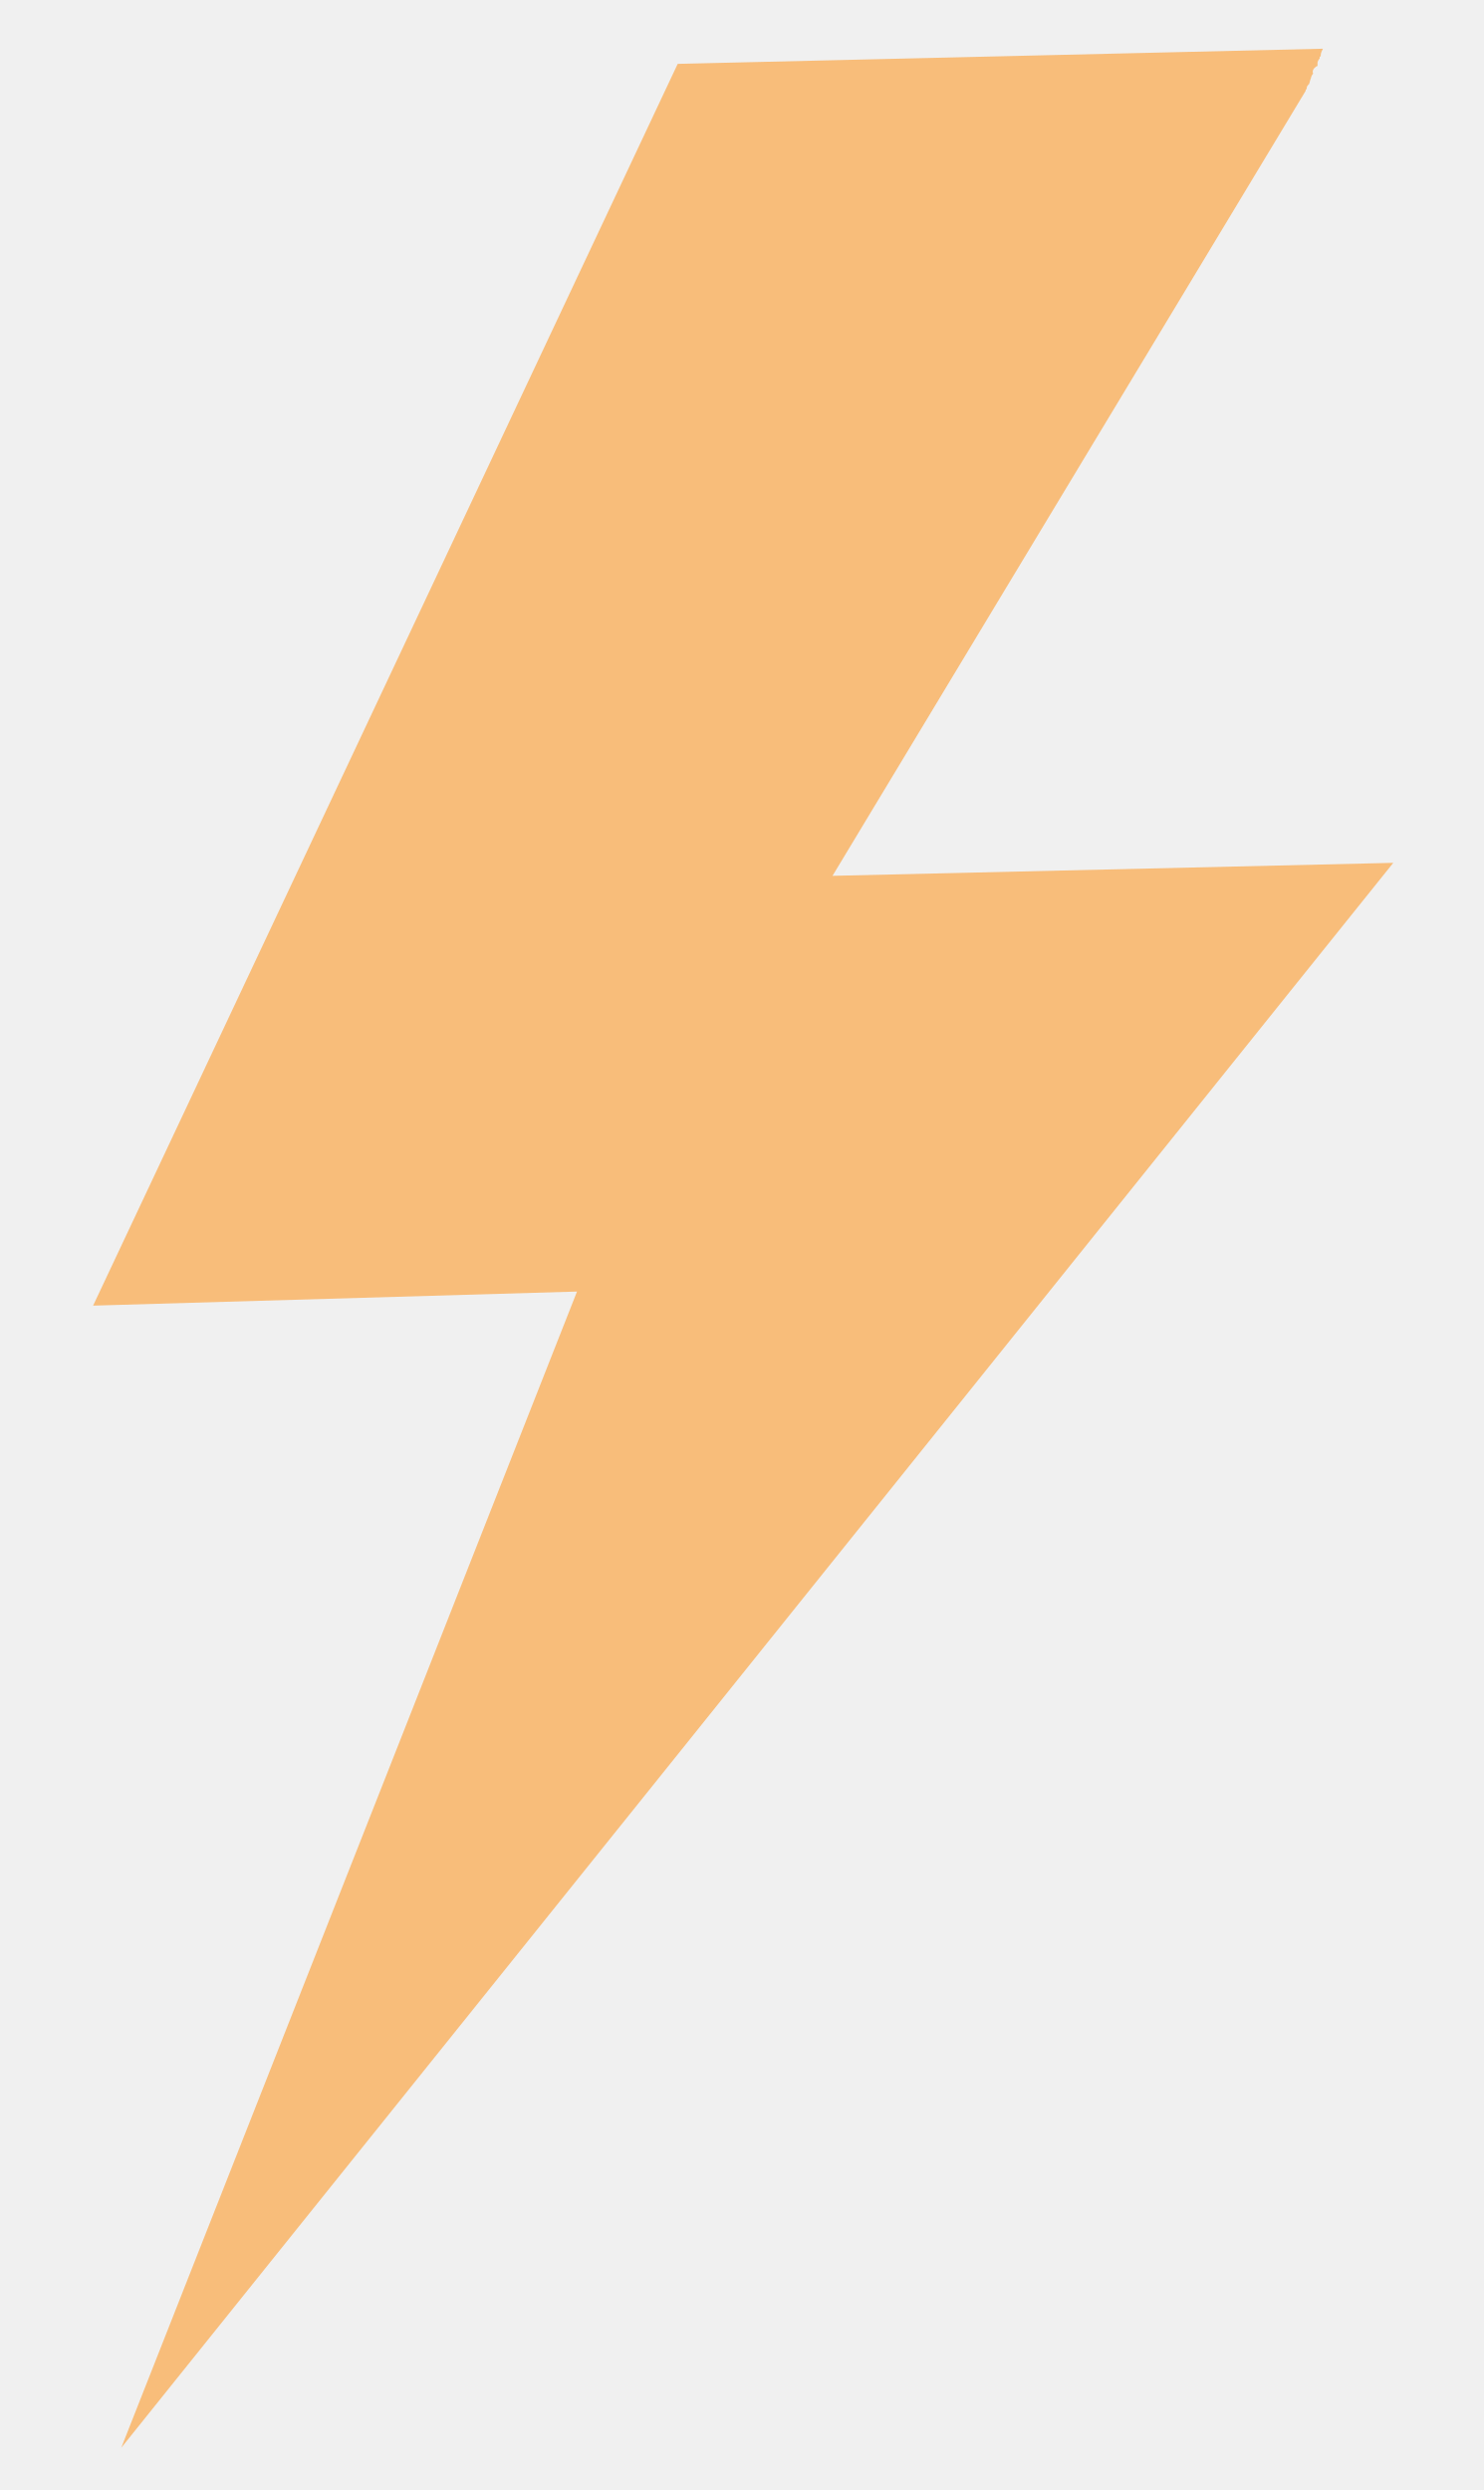
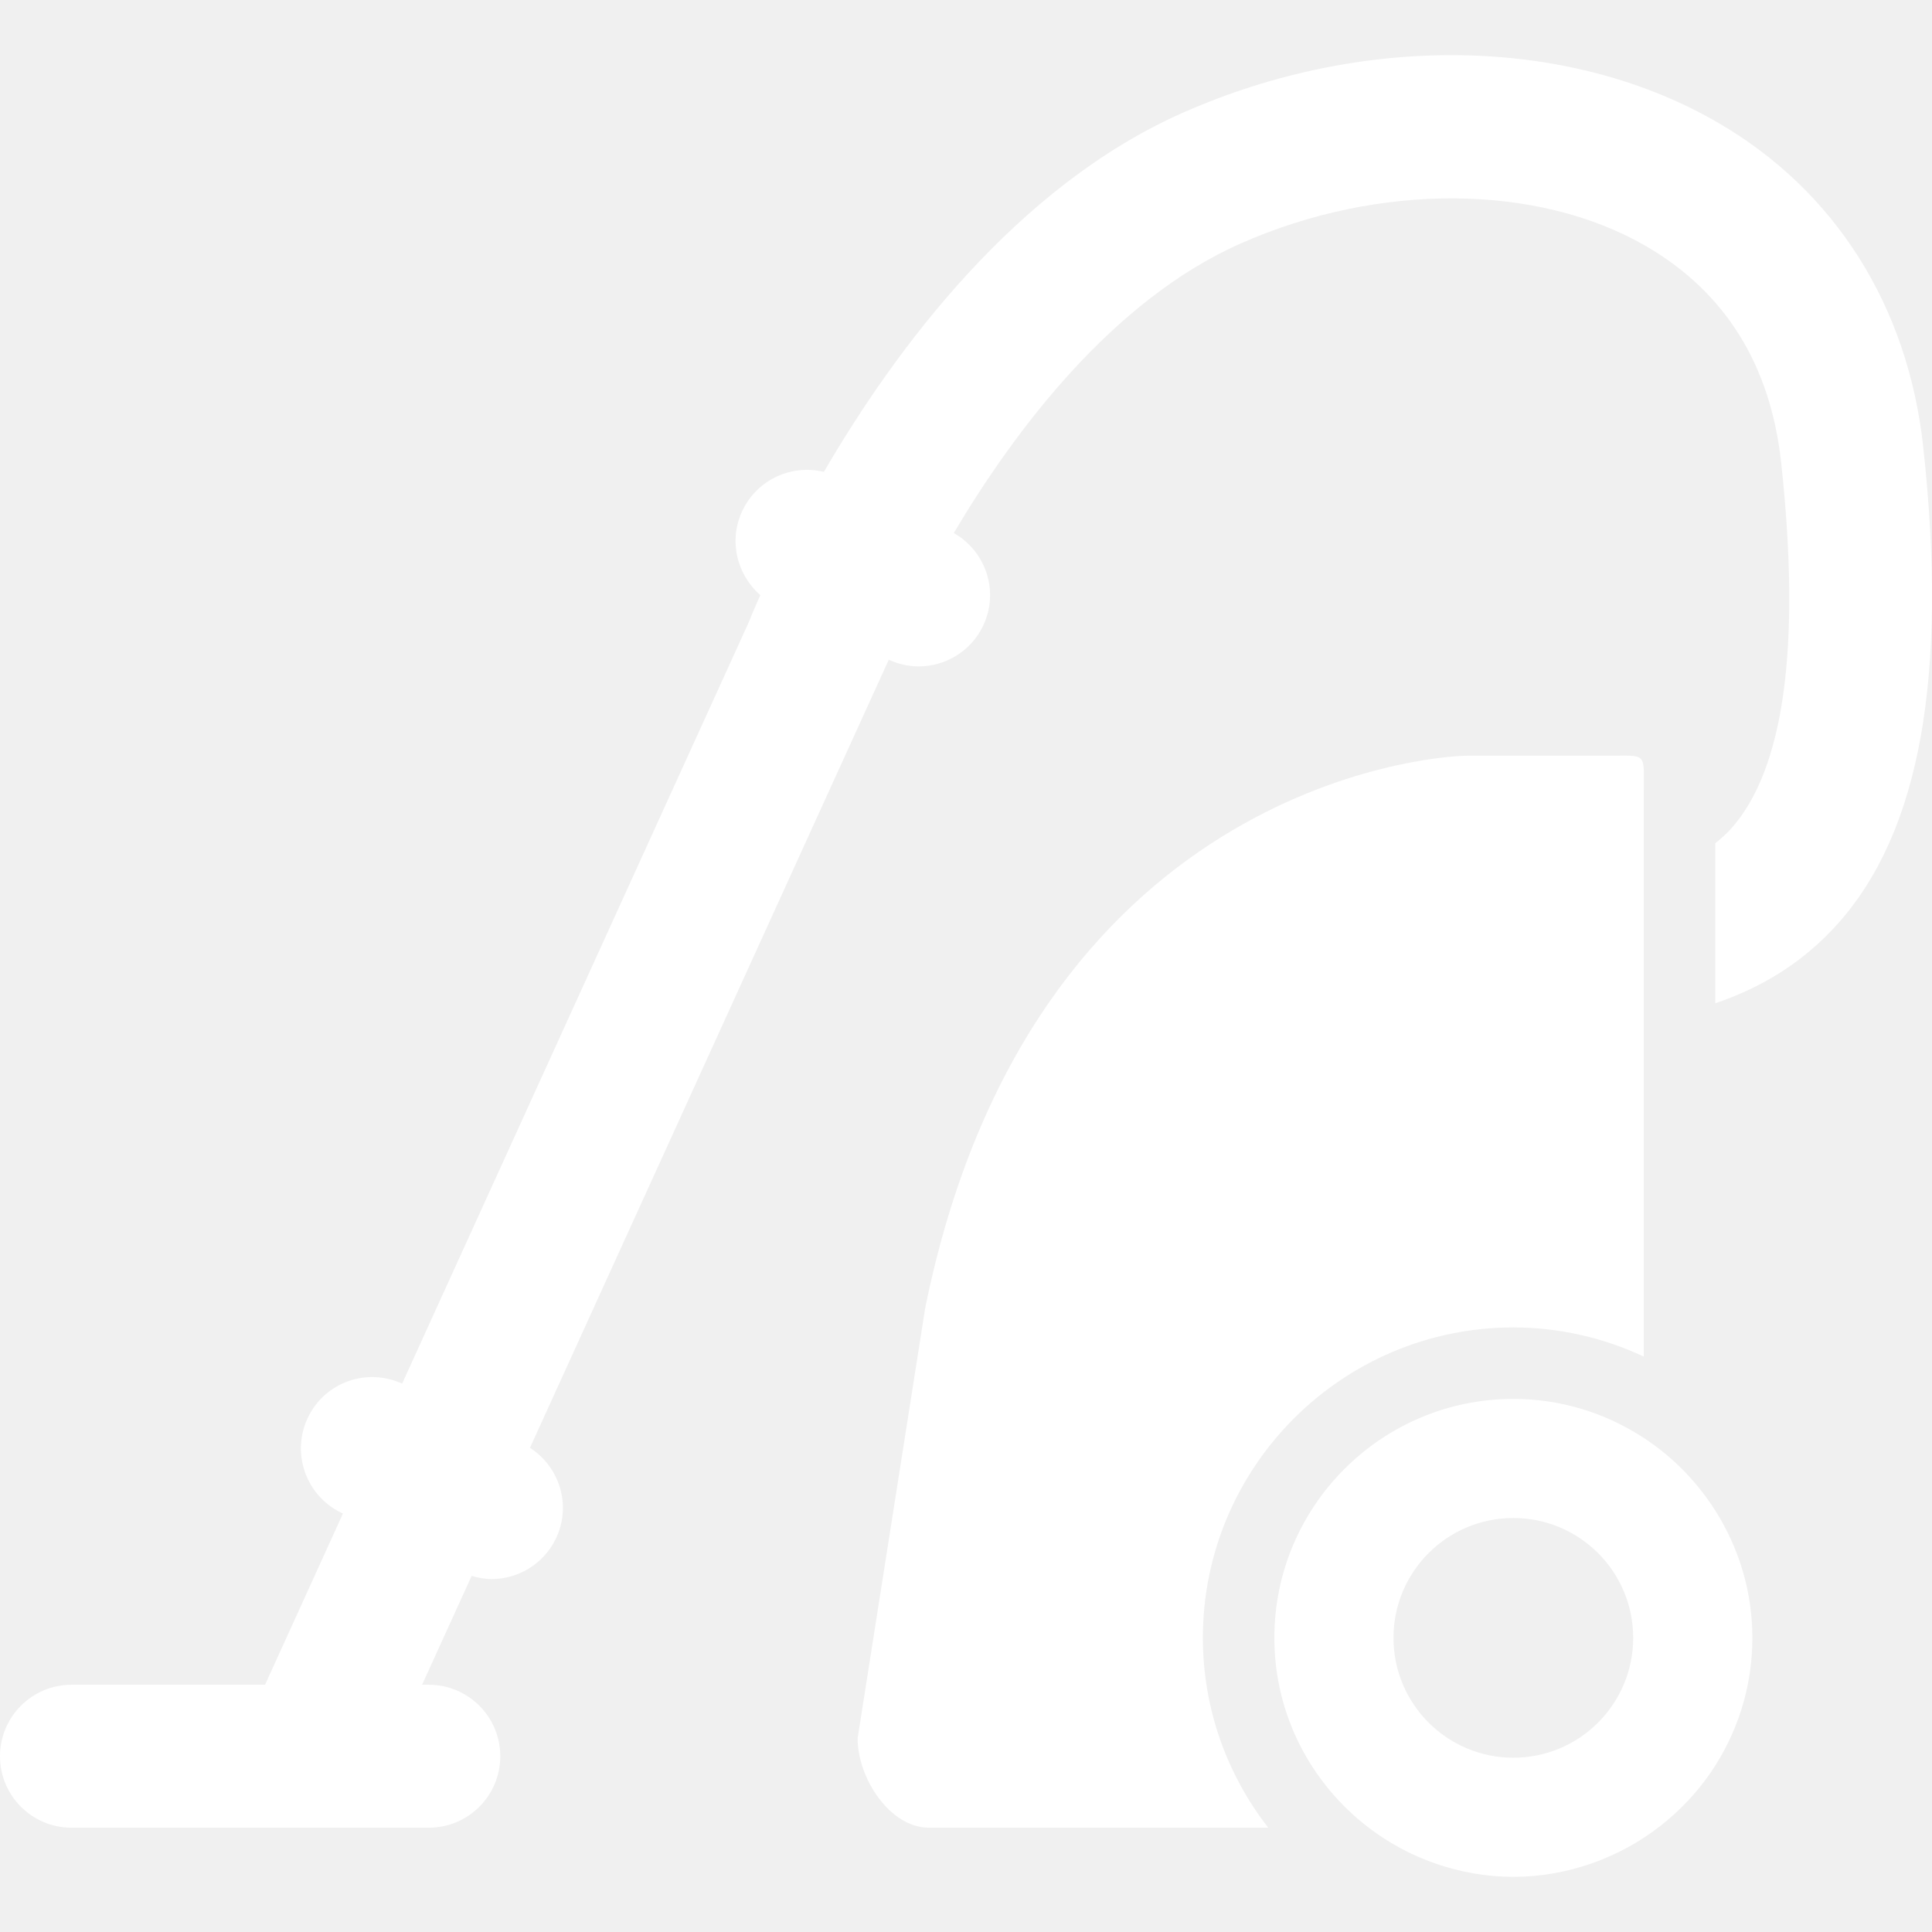
- <svg xmlns="http://www.w3.org/2000/svg" enable-background="new 0 0 137 230" viewBox="0 0 137 230">
-   <g fill="#f8bd7a">
-     <path d="m922.9 113.8-2.3-.3c.2 1.2.3 2.5.5 3.8.5-1.2 1.2-2.4 1.8-3.5z" />
-     <path d="m53.3 119.3-42.1 106.8 117.5-146.4-51.8 1.2 43.7-72.5c0-.1 0-.1.1-.2 0-.1 0-.2.1-.3s0-.1.1-.1c.1-.2.1-.4.2-.6 0-.1.1-.3.2-.4-.1-.2 0-.4.1-.5s.2-.2.3-.2v-.1c0-.1 0-.1 0-.2s.1-.3.2-.4v-.1c0-.1.1-.1.1-.1v-.1c0-.2.1-.4.2-.6l-59.6 1.4-54 114.7z" />
+ <svg xmlns="http://www.w3.org/2000/svg" version="1.1" width="512" height="512" x="0" y="0" viewBox="0 0 517.008 517.008" style="enable-background:new 0 0 512 512" xml:space="preserve" class="">
+   <g>
+     <g>
+       <path d="M459.439,32.653c-39.713-22.921-94.458-23.887-142.844-2.515c-44.772,19.785-77.046,63.38-96.123,96.142   c-8.587-2.094-17.777,1.989-21.764,10.299c-3.815,7.946-1.587,17.165,4.762,22.673c-1.74,3.873-2.802,6.474-3.203,7.487   l-92.661,203.528c-9.343-4.304-20.474-0.469-25.083,8.816c-4.695,9.457-0.841,20.933,8.616,25.637l0.631,0.316L70.925,450.85h-51.8   C8.568,450.85,0,459.418,0,469.975S8.568,489.1,19.125,489.1h95.625c10.557,0,19.125-8.568,19.125-19.125   s-8.568-19.125-19.125-19.125h-1.798l13.263-29.137c1.75,0.507,3.519,0.851,5.288,0.851c7.028,0,13.799-3.892,17.146-10.614   c4.38-8.816,1.262-19.307-6.828-24.509l96.018-210.9c2.591,1.195,5.297,1.789,7.984,1.789c7.124,0,13.961-3.997,17.251-10.854   c4.379-9.113,0.822-19.919-7.842-24.834c16.361-27.569,42.554-62.367,76.835-77.514c36.854-16.285,79.35-16.036,108.257,0.65   c21.258,12.269,33.469,31.786,36.318,58.025c5.336,49.142,0.812,82.094-13.406,97.958c-1.311,1.463-2.754,2.716-4.227,3.901v42.811   c11.781-3.978,23.093-10.47,32.694-21.17c22.108-24.624,29.614-66.374,22.969-127.622   C510.561,81.728,490.938,50.822,459.439,32.653z" fill="#ffffff" data-original="#000000" style="" class="" />
+       <path d="M404.972,355.225c12.479,0,24.279,2.84,34.903,7.793V272.93v-38.804v-22.338c0-10.566,1.004-9.562-9.562-9.562h-37.456   c-10.566,0-117.141,8.769-145.293,147.931L229.5,465.193c0,10.566,8.559,23.906,19.125,23.906h90.758   c-10.921-14.066-17.49-31.661-17.49-50.796C321.893,392.489,359.168,355.225,404.972,355.225z" fill="#ffffff" data-original="#000000" style="" class="" />
+       <path d="M449.438,392.441c-2.936-2.84-6.13-5.402-9.562-7.649c-10.05-6.579-22.032-10.442-34.903-10.442   c-35.267,0-63.954,28.688-63.954,63.954c0,20.712,9.945,39.11,25.265,50.796c5.336,4.073,11.312,7.315,17.767,9.562   c6.569,2.285,13.589,3.586,20.923,3.586c7.335,0,14.354-1.301,20.923-3.586c6.771-2.353,13.034-5.805,18.561-10.155   c5.202-4.093,9.783-8.941,13.503-14.43c6.923-10.223,10.978-22.539,10.978-35.783c0-12.526-3.672-24.184-9.916-34.052   C456.274,399.938,453.081,395.971,449.438,392.441z M404.972,406.222c17.71,0,32.073,14.362,32.073,32.072   s-14.363,32.073-32.073,32.073s-32.072-14.363-32.072-32.073S387.253,406.222,404.972,406.222z" fill="#ffffff" data-original="#000000" style="" class="" />
+     </g>
+     <g>
+ </g>
+     <g>
+ </g>
+     <g>
+ </g>
+     <g>
+ </g>
+     <g>
+ </g>
+     <g>
+ </g>
+     <g>
+ </g>
+     <g>
+ </g>
+     <g>
+ </g>
+     <g>
+ </g>
+     <g>
+ </g>
+     <g>
+ </g>
+     <g>
+ </g>
+     <g>
+ </g>
+     <g>
+ </g>
  </g>
</svg>
